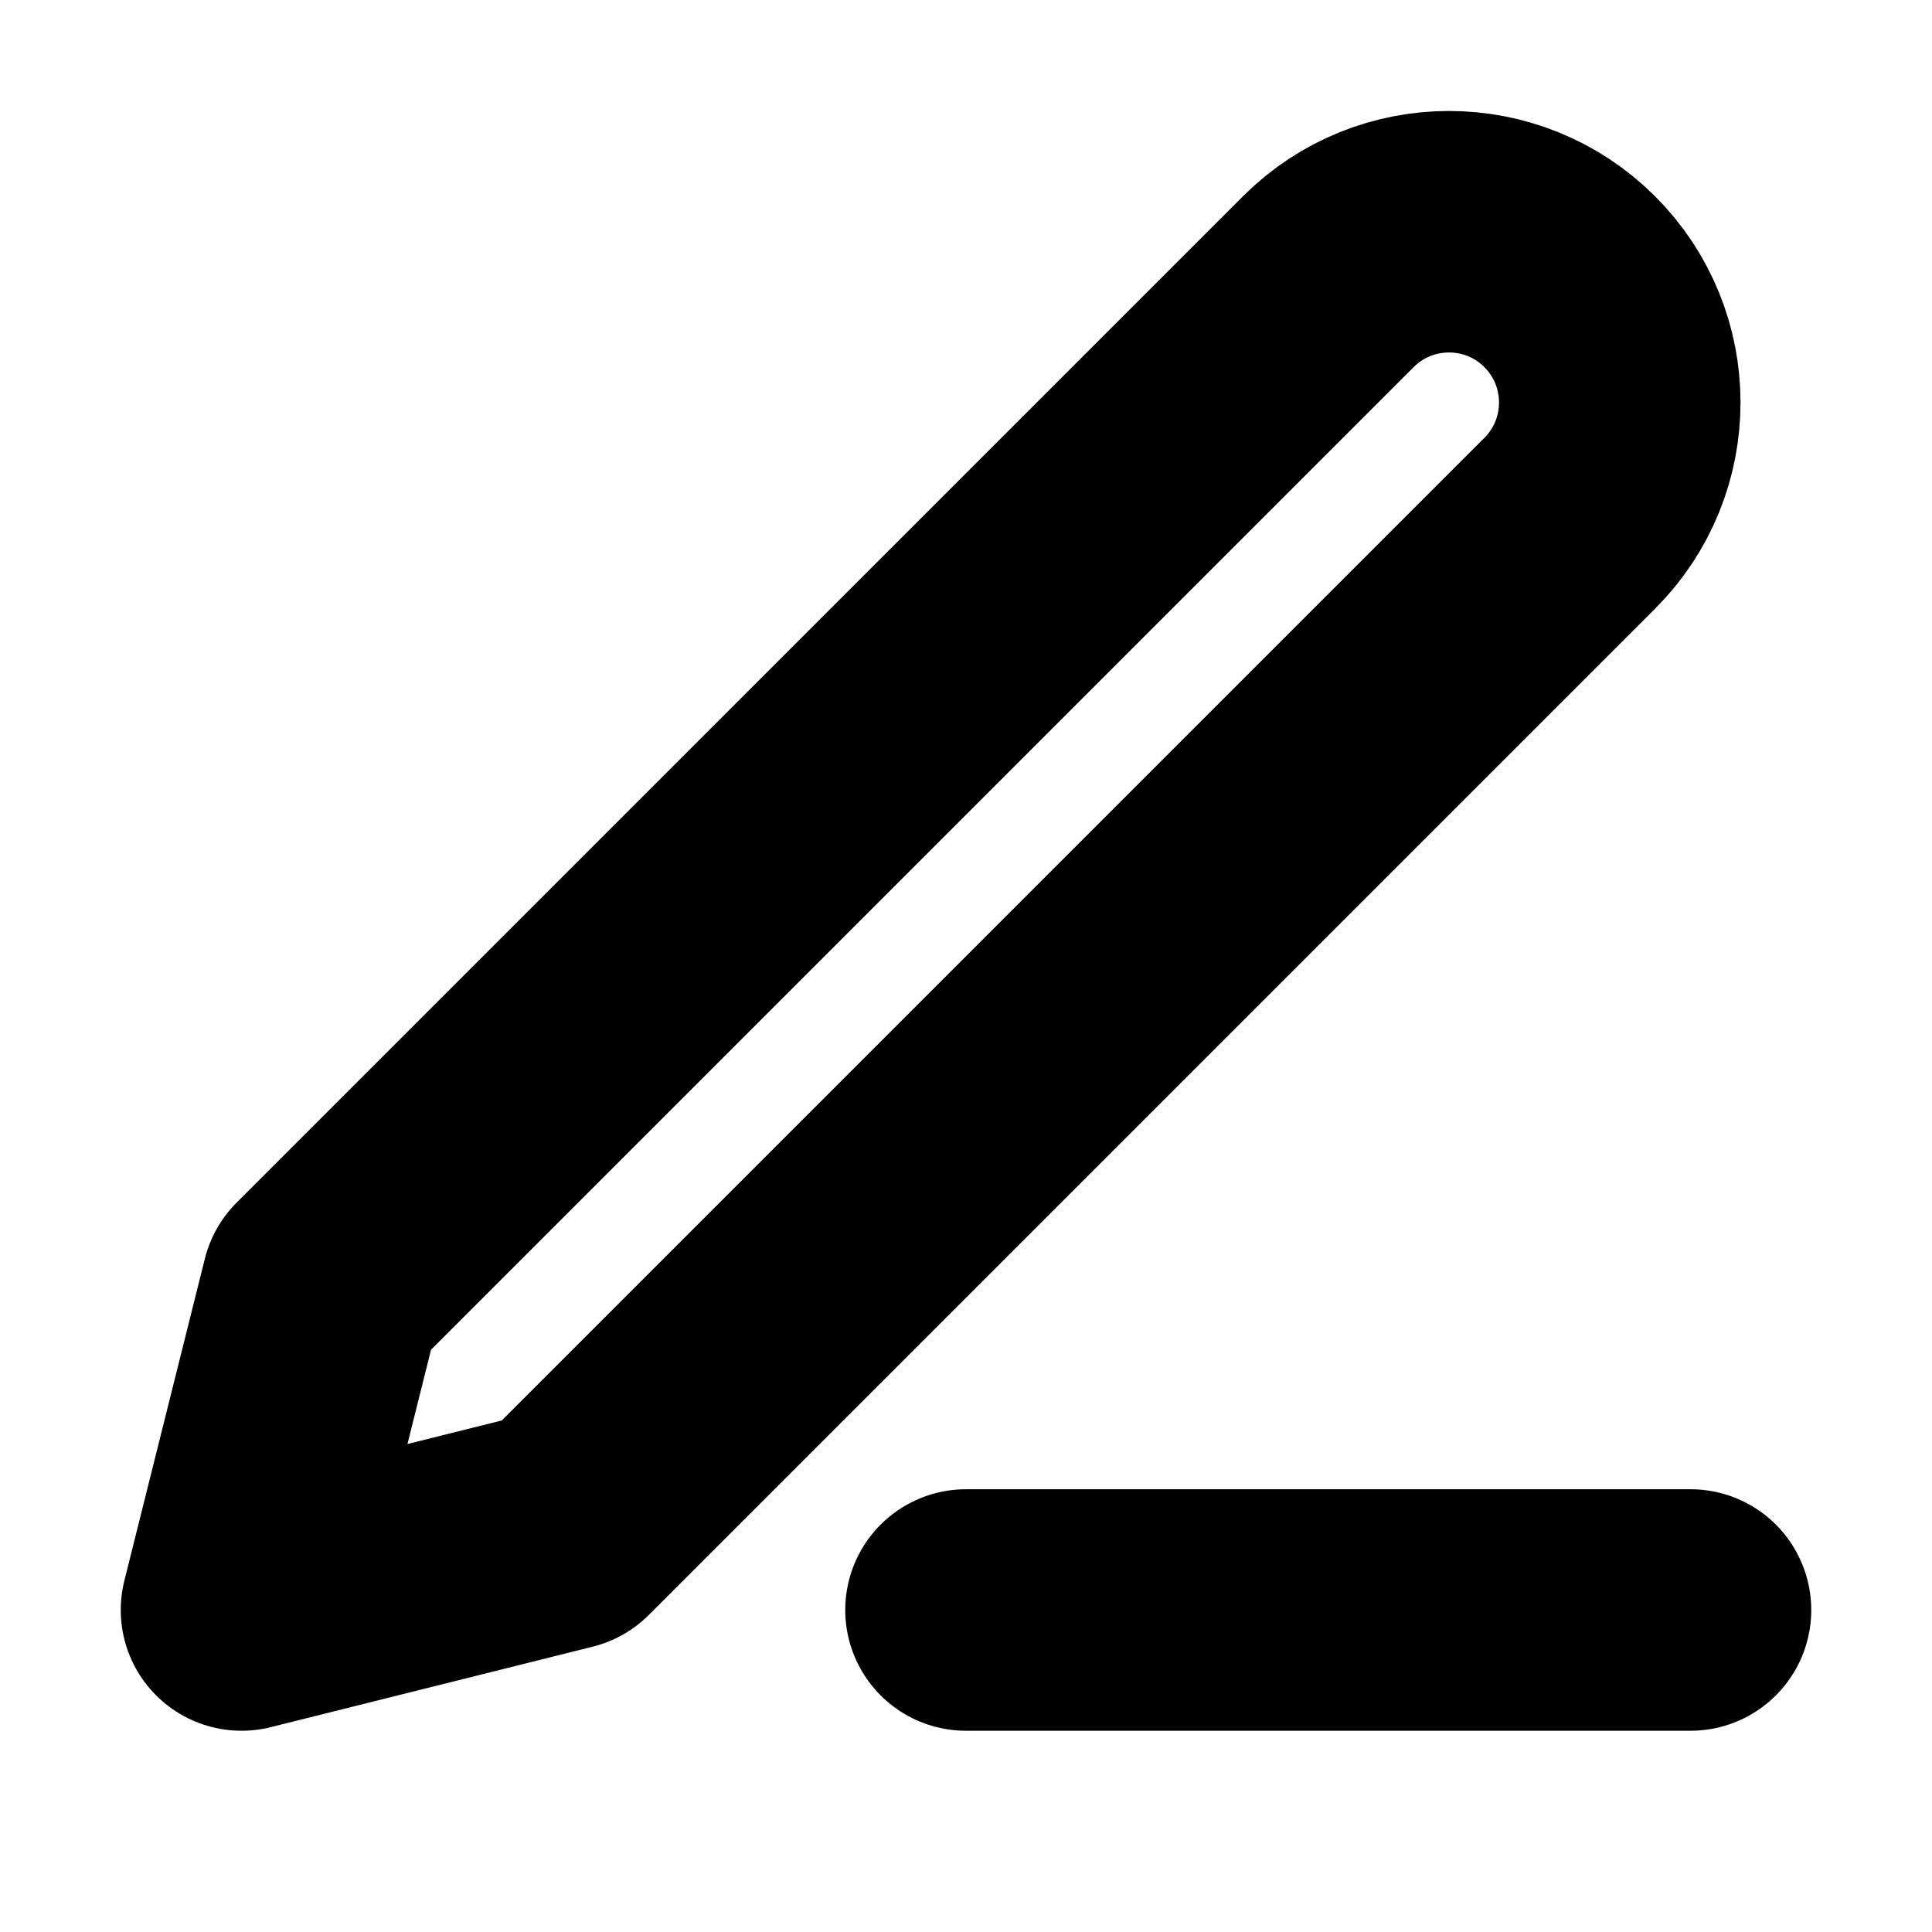
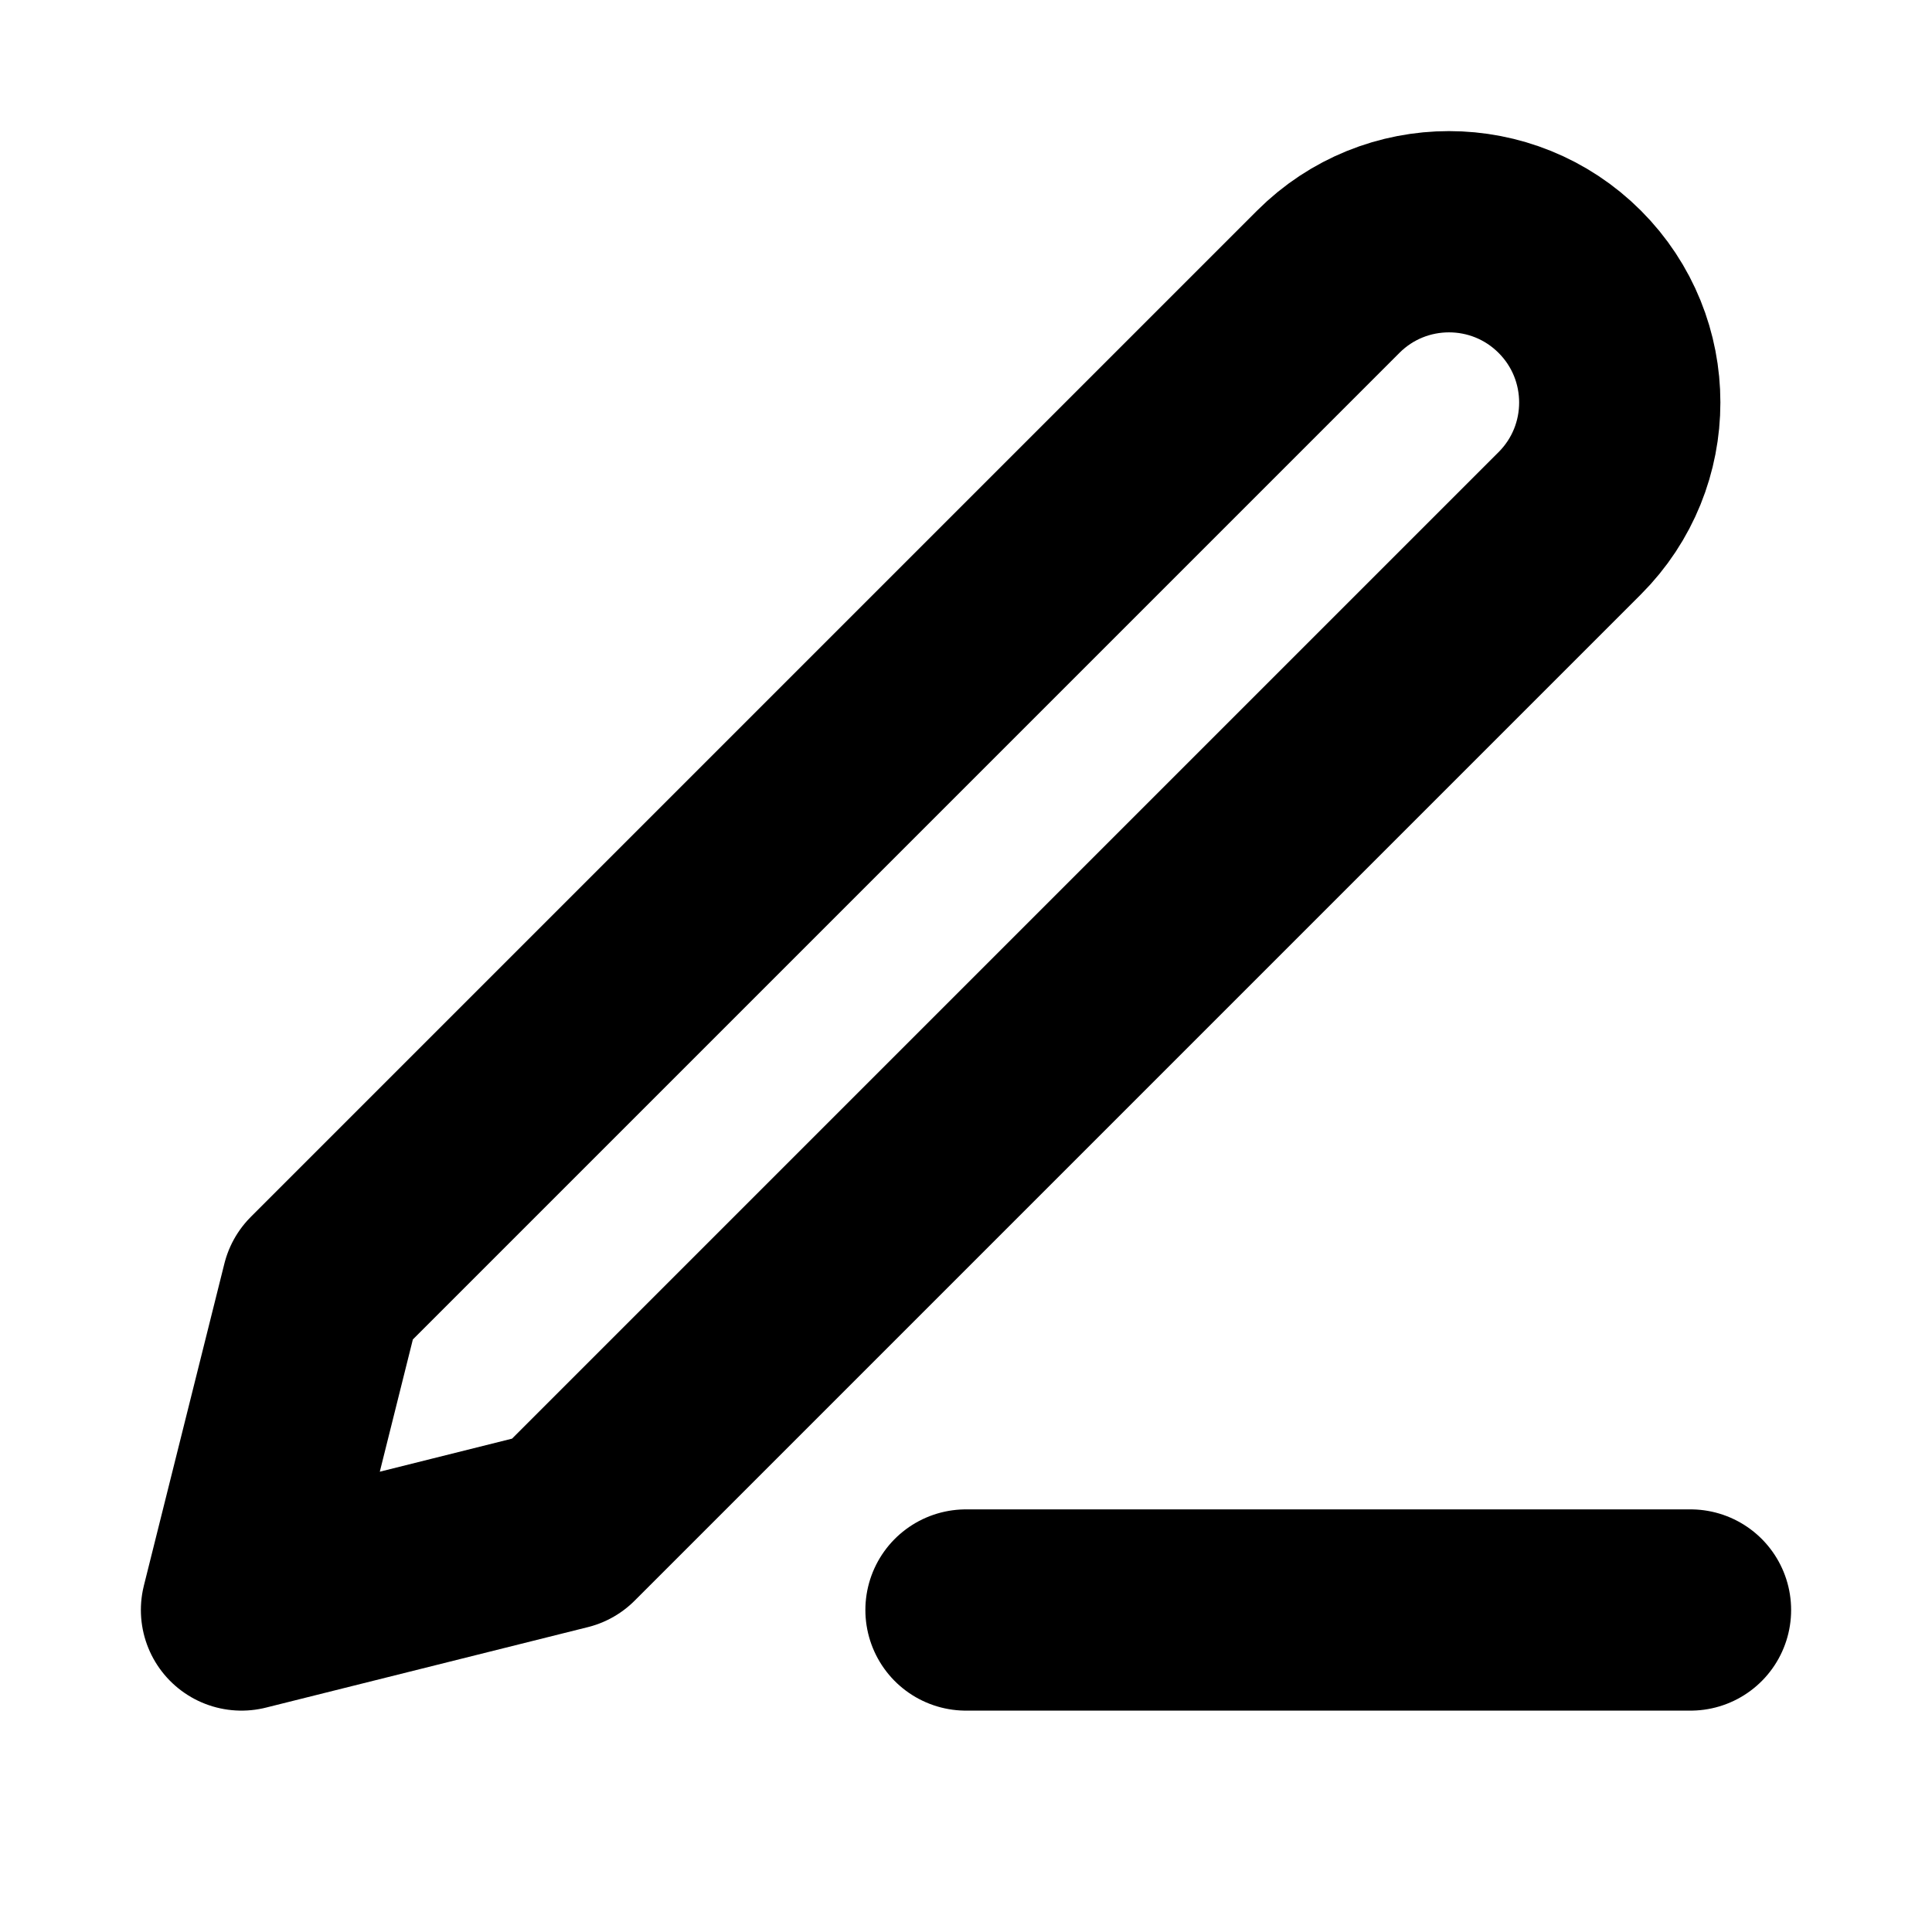
- <svg xmlns="http://www.w3.org/2000/svg" width="24" height="24" viewBox="0 0 24 24" fill="none" stroke="currentColor" stroke-width="3" stroke-linecap="round" stroke-linejoin="round">
+ <svg xmlns="http://www.w3.org/2000/svg" width="24" height="24" viewBox="0 0 24 24" fill="none" stroke="currentColor" stroke-width="2.5" stroke-linecap="round" stroke-linejoin="round">
  <path d="M12 20h9" />
  <path d="M16.5 3.5a2.121 2.121 0 0 1 3 3L7 19l-4 1 1-4L16.5 3.5z" />
</svg>
